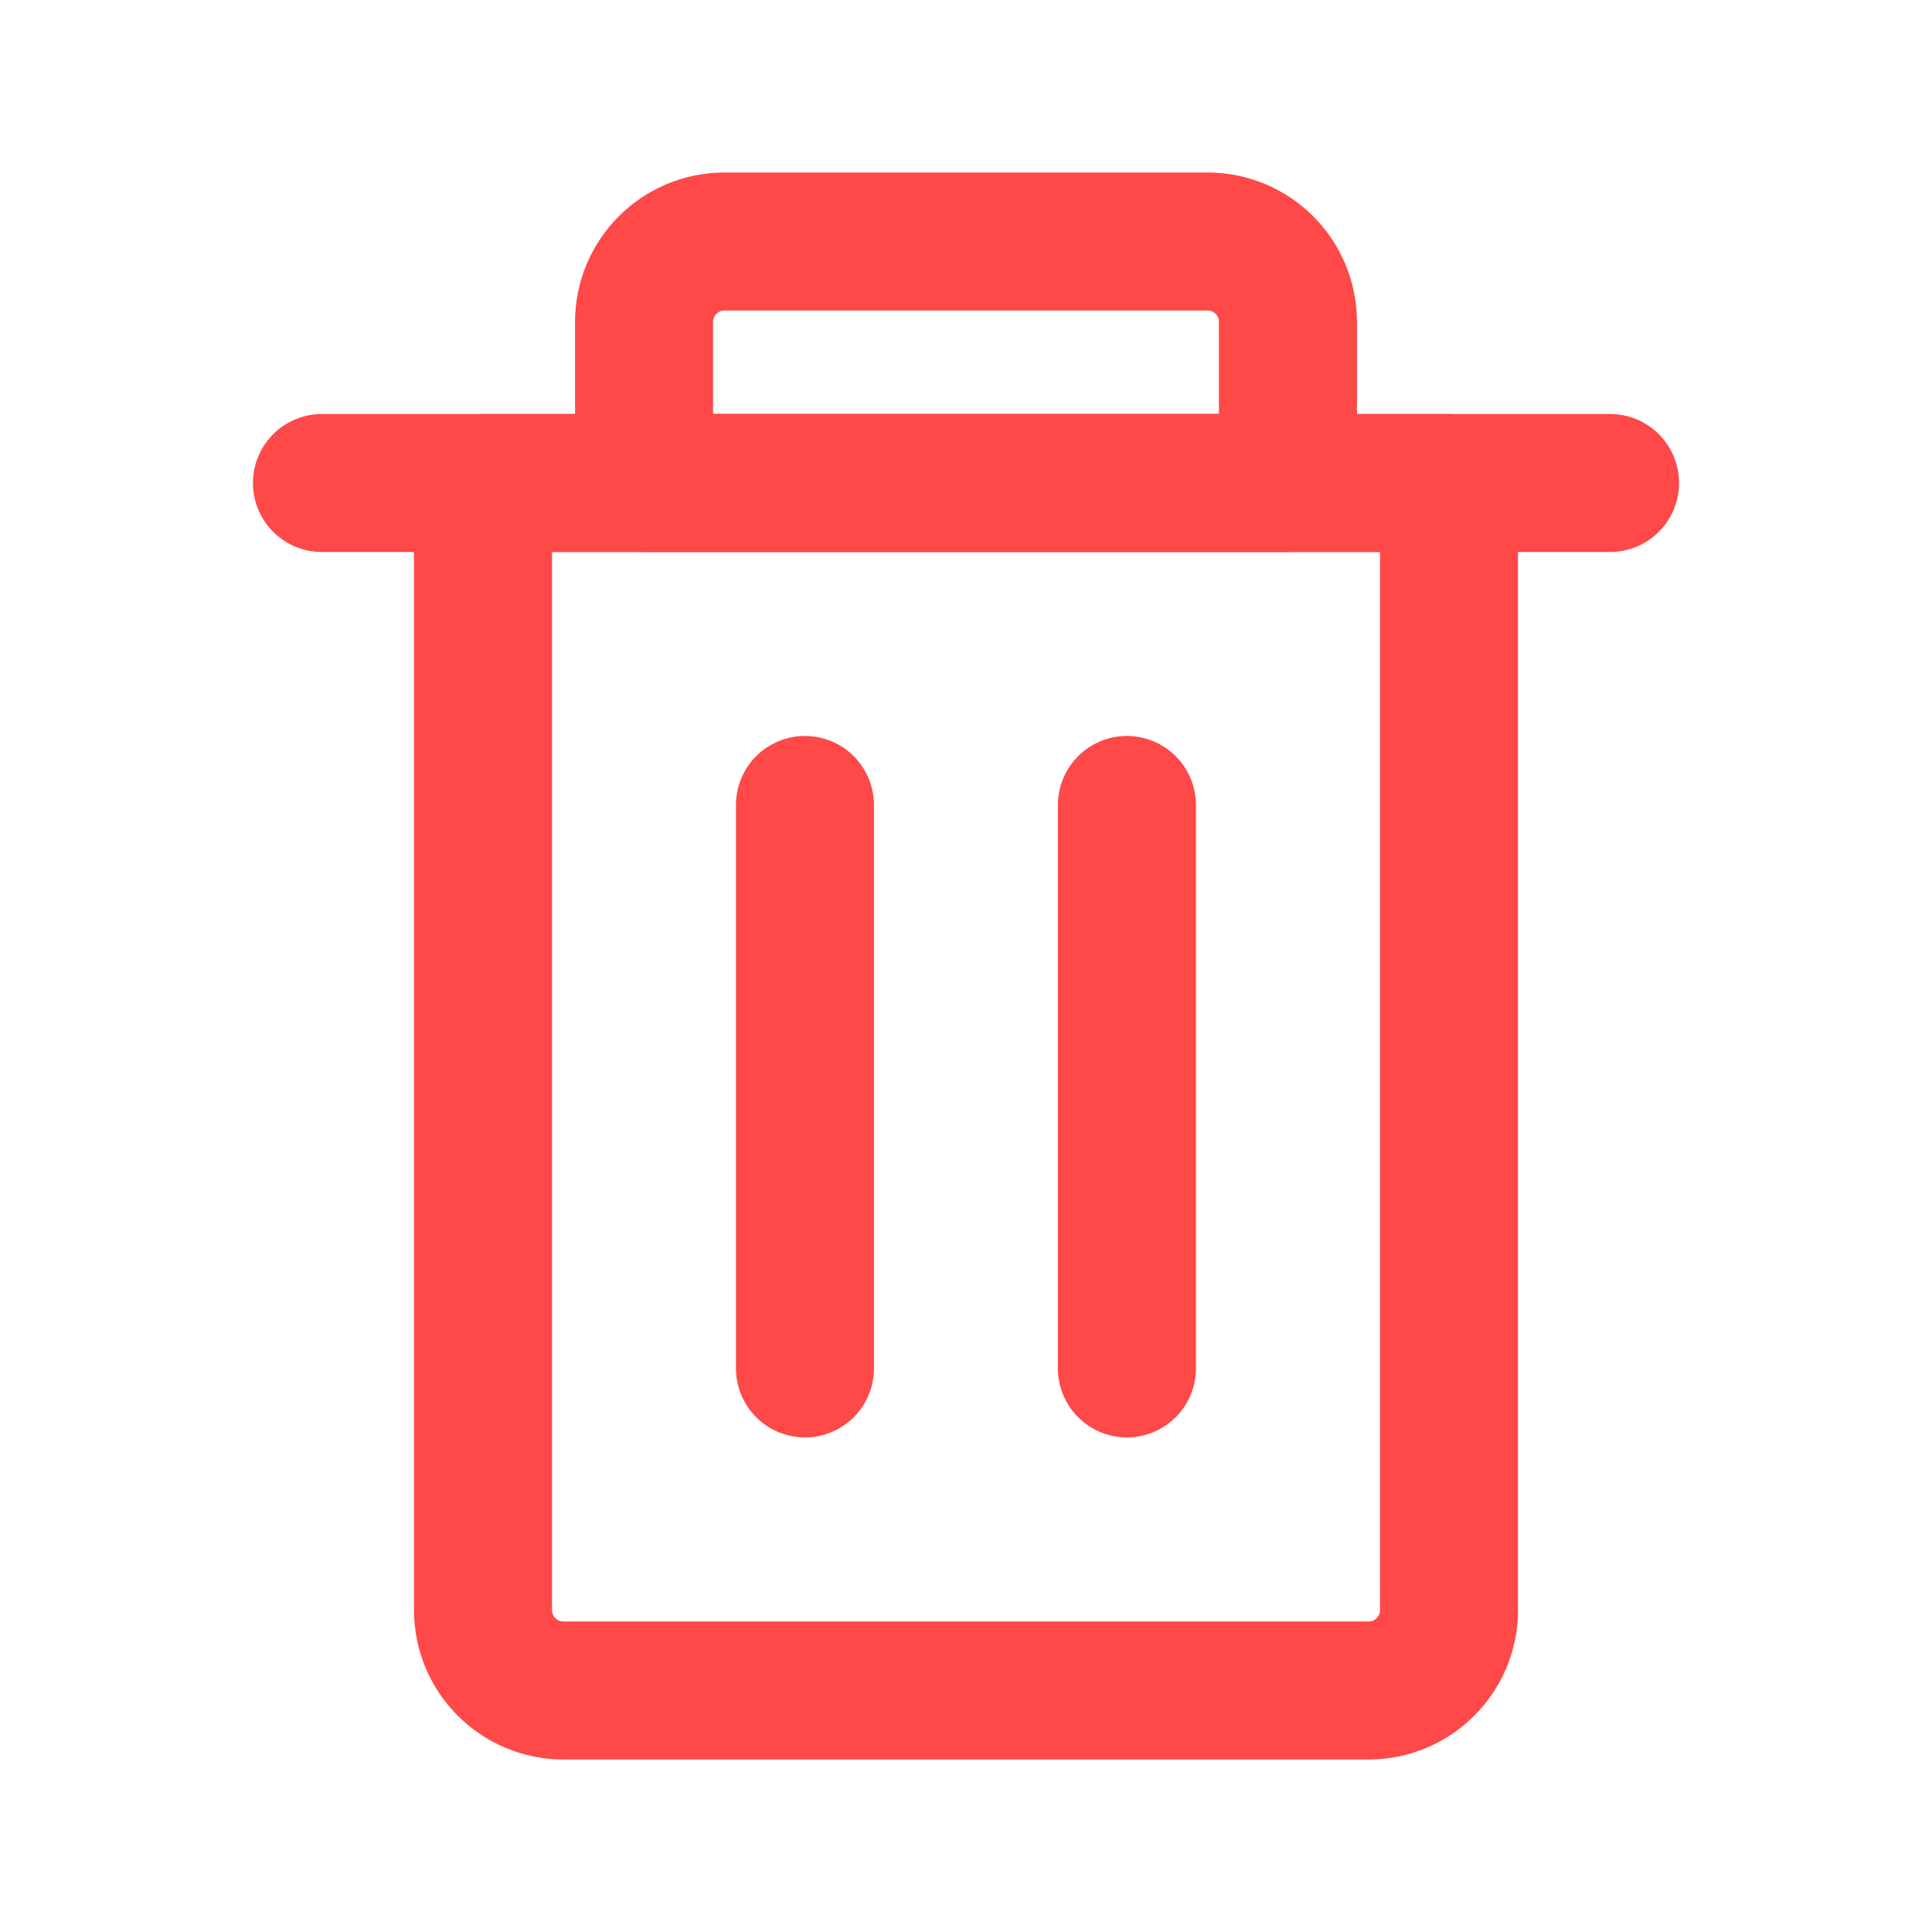
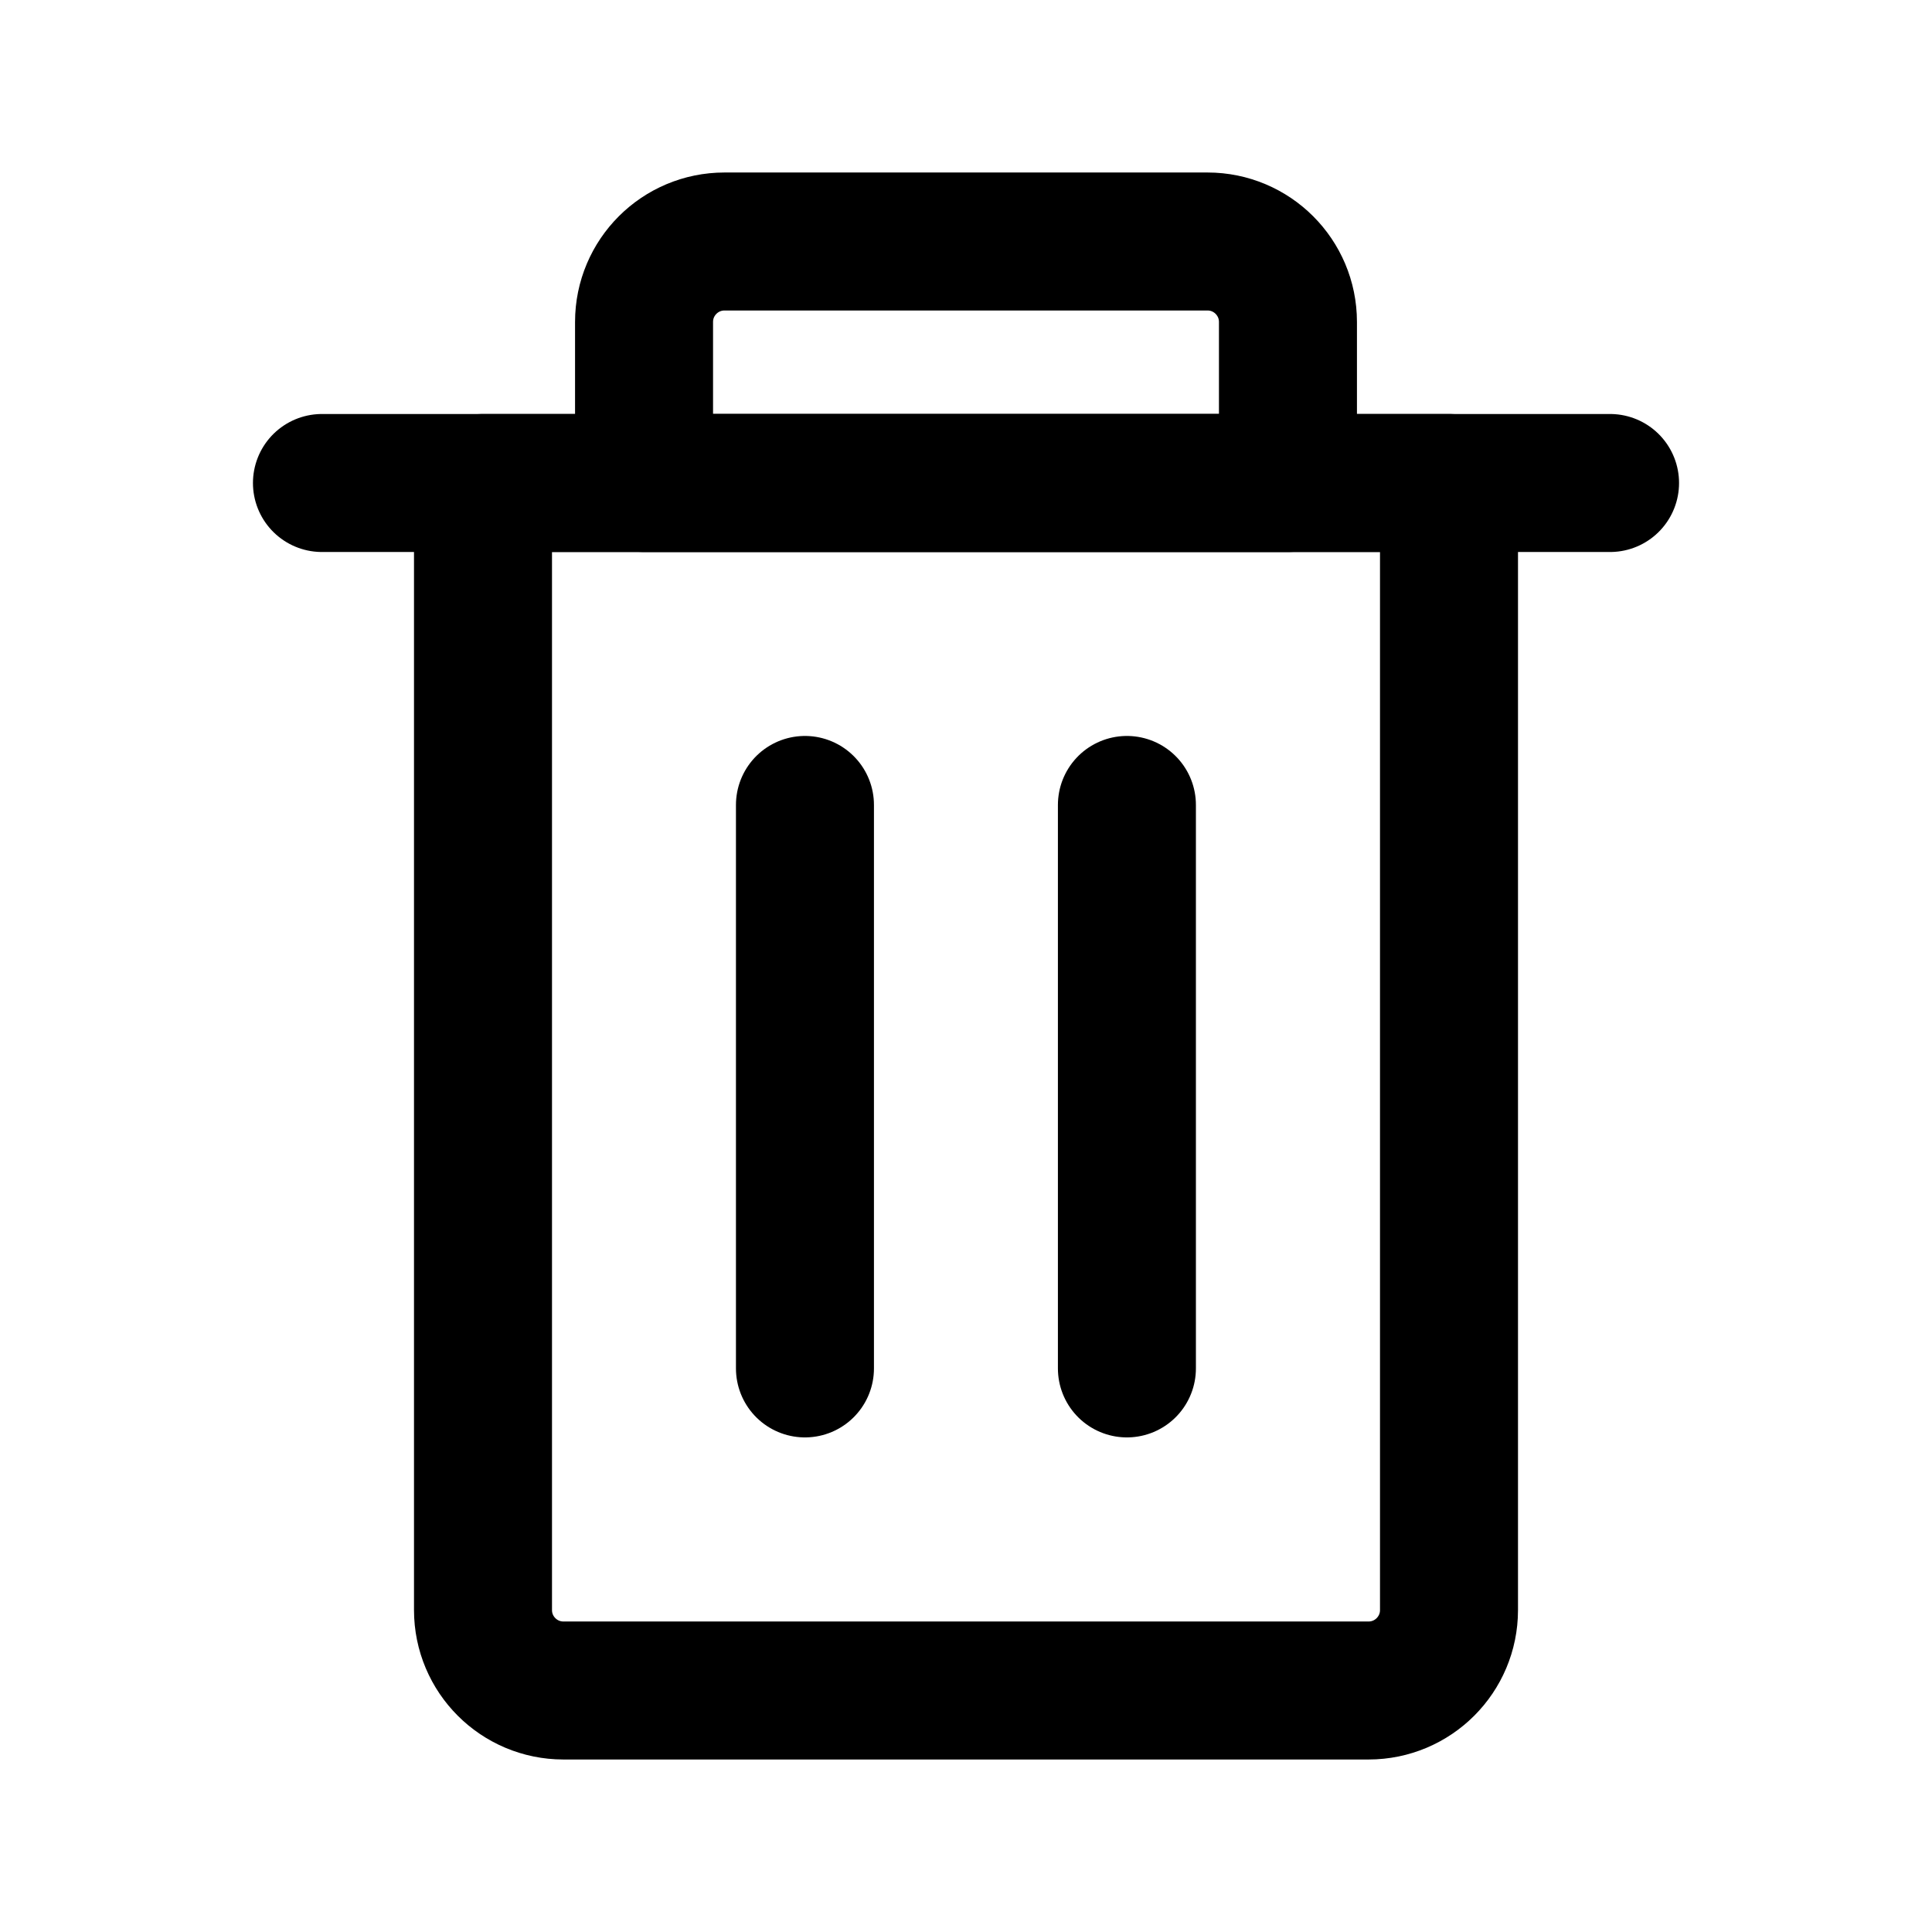
<svg xmlns="http://www.w3.org/2000/svg" width="14" height="14" viewBox="0 0 14 14" fill="none">
-   <path d="M8.166 5.833L8.166 9.916" stroke="#FF4848" stroke-linecap="round" stroke-linejoin="round" />
-   <path d="M5.833 5.833L5.833 9.916" stroke="#FF4848" stroke-linecap="round" stroke-linejoin="round" />
-   <path d="M10.5 3.5H3.5V11.667C3.5 11.989 3.761 12.25 4.083 12.25H9.917C10.239 12.25 10.5 11.989 10.5 11.667V3.5Z" stroke="#FF4848" stroke-linecap="round" stroke-linejoin="round" />
-   <path d="M2.333 3.5H11.667" stroke="#FF4848" stroke-linecap="round" stroke-linejoin="round" />
-   <path d="M8.75 1.75H5.25C4.928 1.75 4.667 2.011 4.667 2.333V3.5H9.333V2.333C9.333 2.011 9.072 1.75 8.75 1.75Z" stroke="#FF4848" stroke-linecap="round" stroke-linejoin="round" />
+   <path d="M8.166 5.833L8.166 9.916" stroke="currentColor" stroke-linecap="round" stroke-linejoin="round" />
+   <path d="M5.833 5.833L5.833 9.916" stroke="currentColor" stroke-linecap="round" stroke-linejoin="round" />
+   <path d="M10.5 3.5H3.5V11.667C3.5 11.989 3.761 12.25 4.083 12.25H9.917C10.239 12.25 10.5 11.989 10.5 11.667V3.5Z" stroke="currentColor" stroke-linecap="round" stroke-linejoin="round" />
+   <path d="M2.333 3.5H11.667" stroke="currentColor" stroke-linecap="round" stroke-linejoin="round" />
+   <path d="M8.75 1.75H5.25C4.928 1.75 4.667 2.011 4.667 2.333V3.5H9.333V2.333C9.333 2.011 9.072 1.75 8.75 1.75Z" stroke="currentColor" stroke-linecap="round" stroke-linejoin="round" />
</svg>
